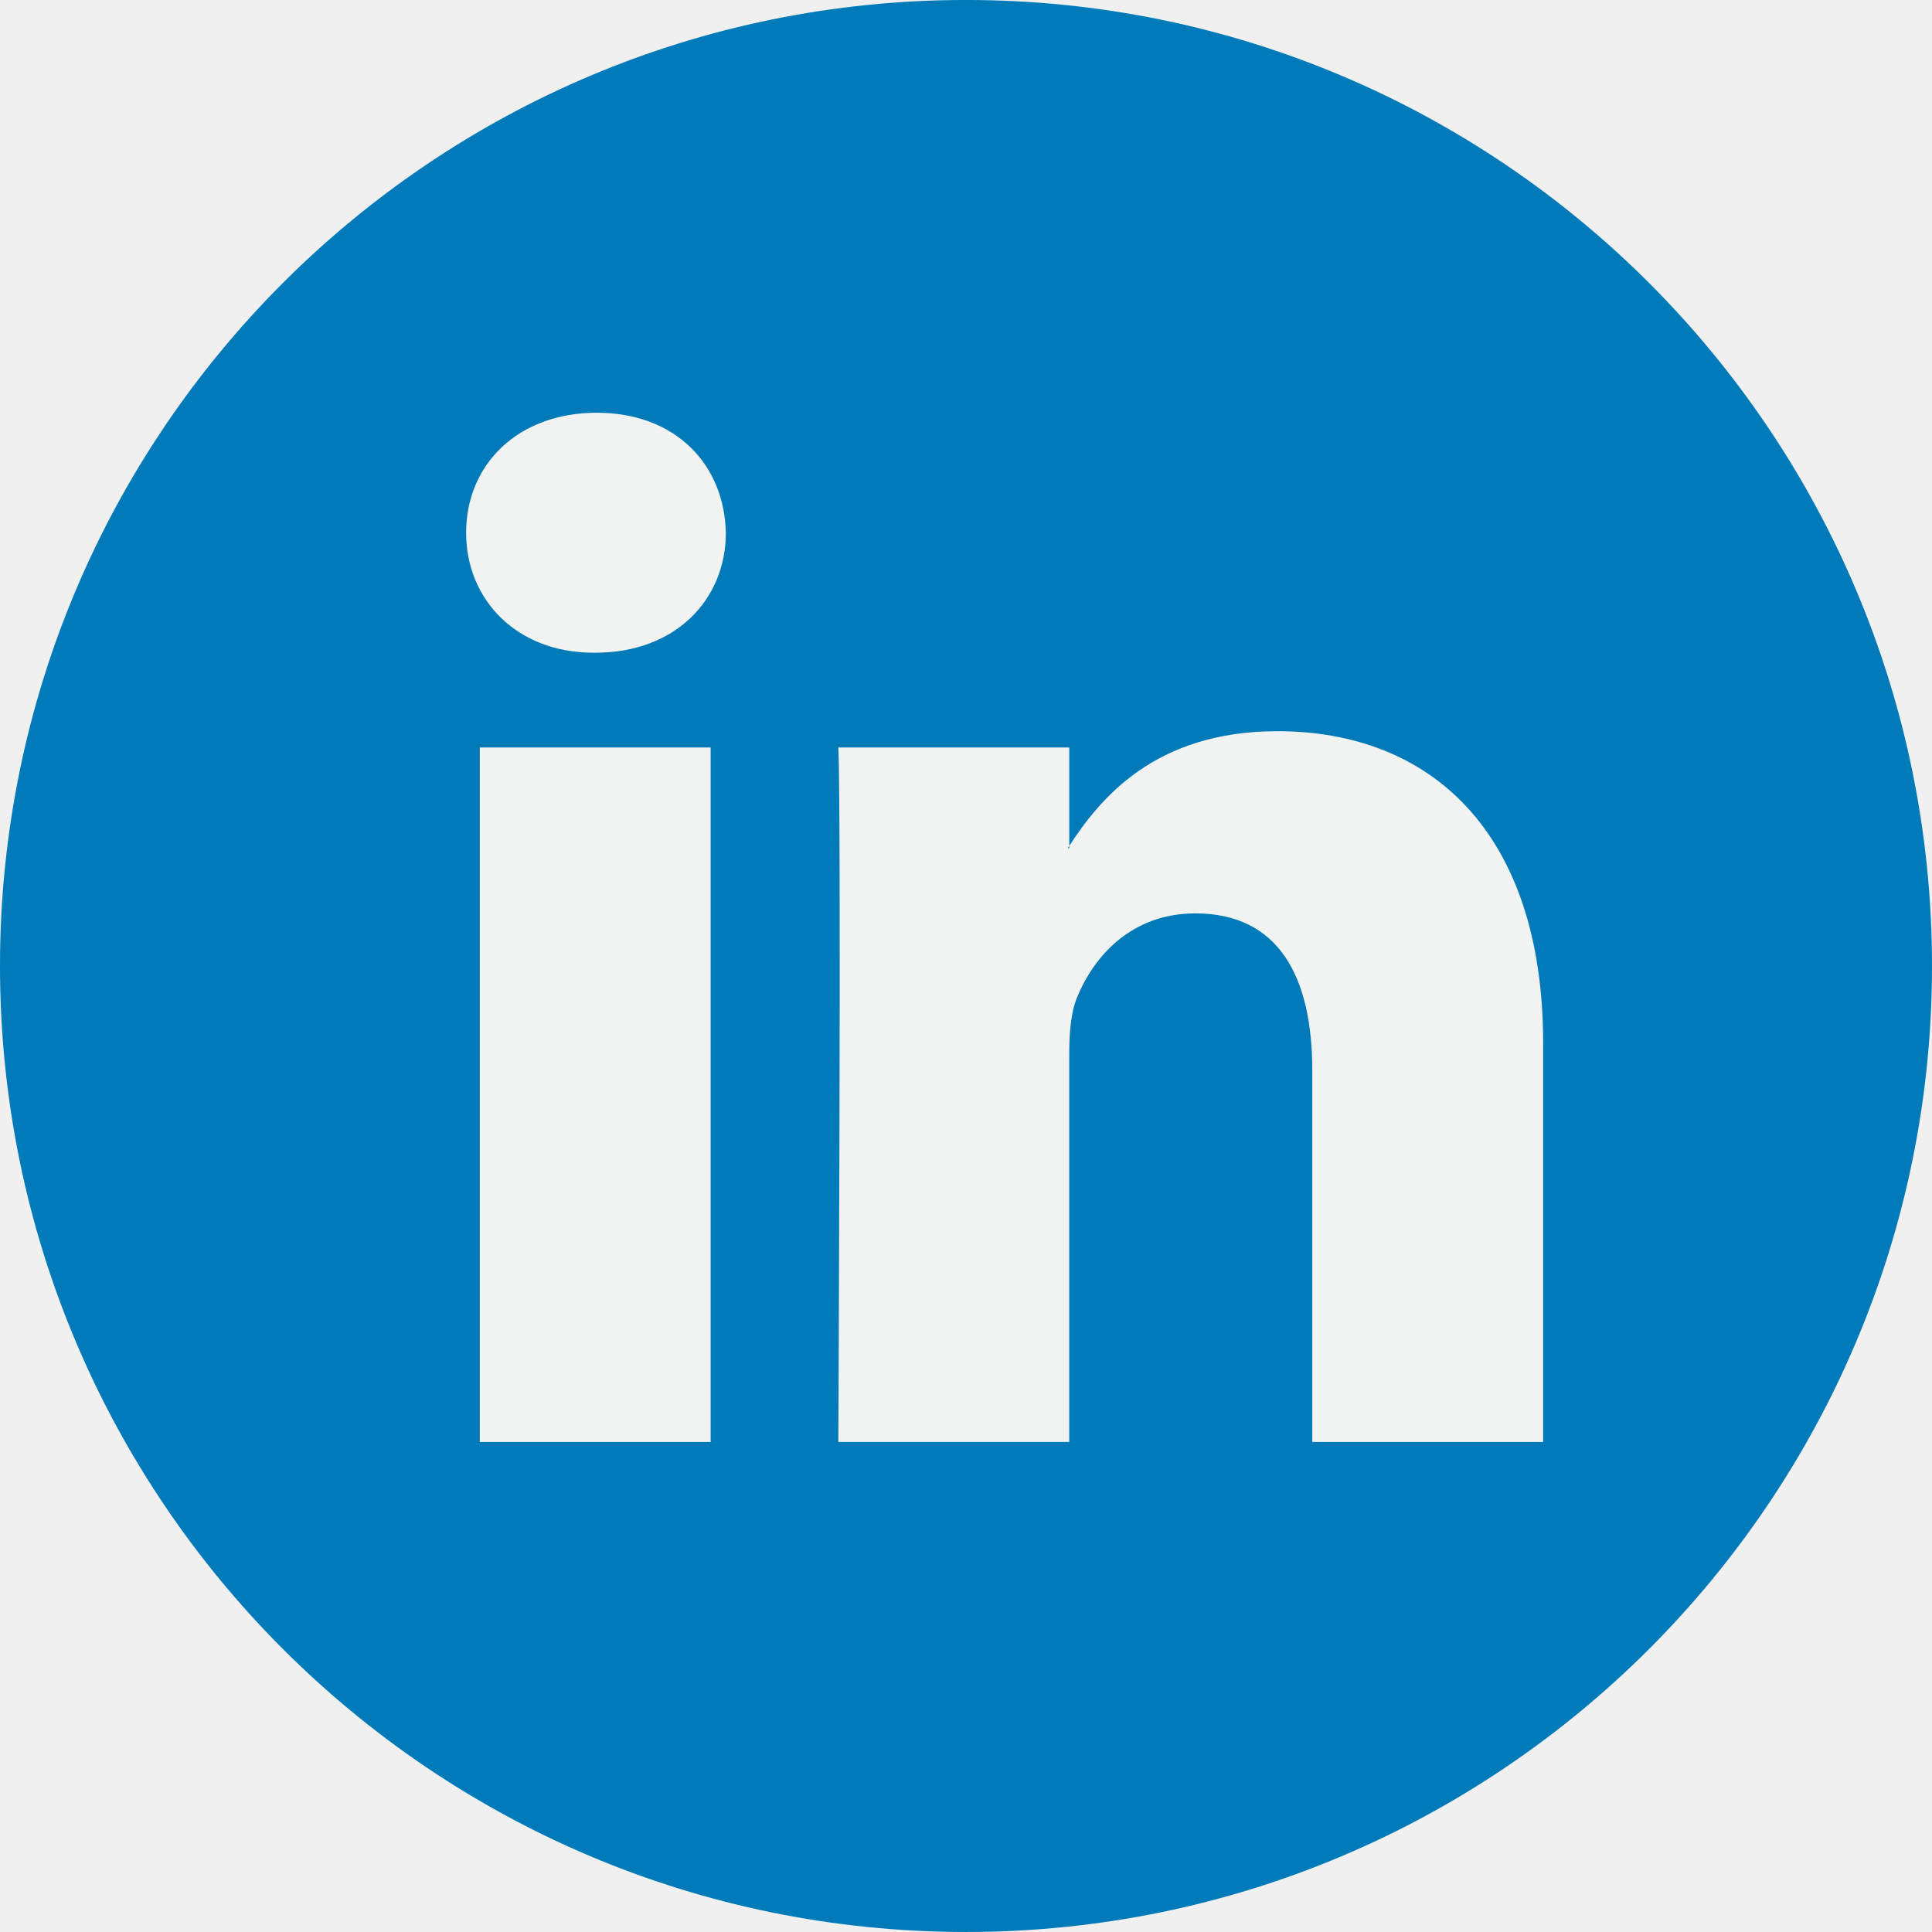
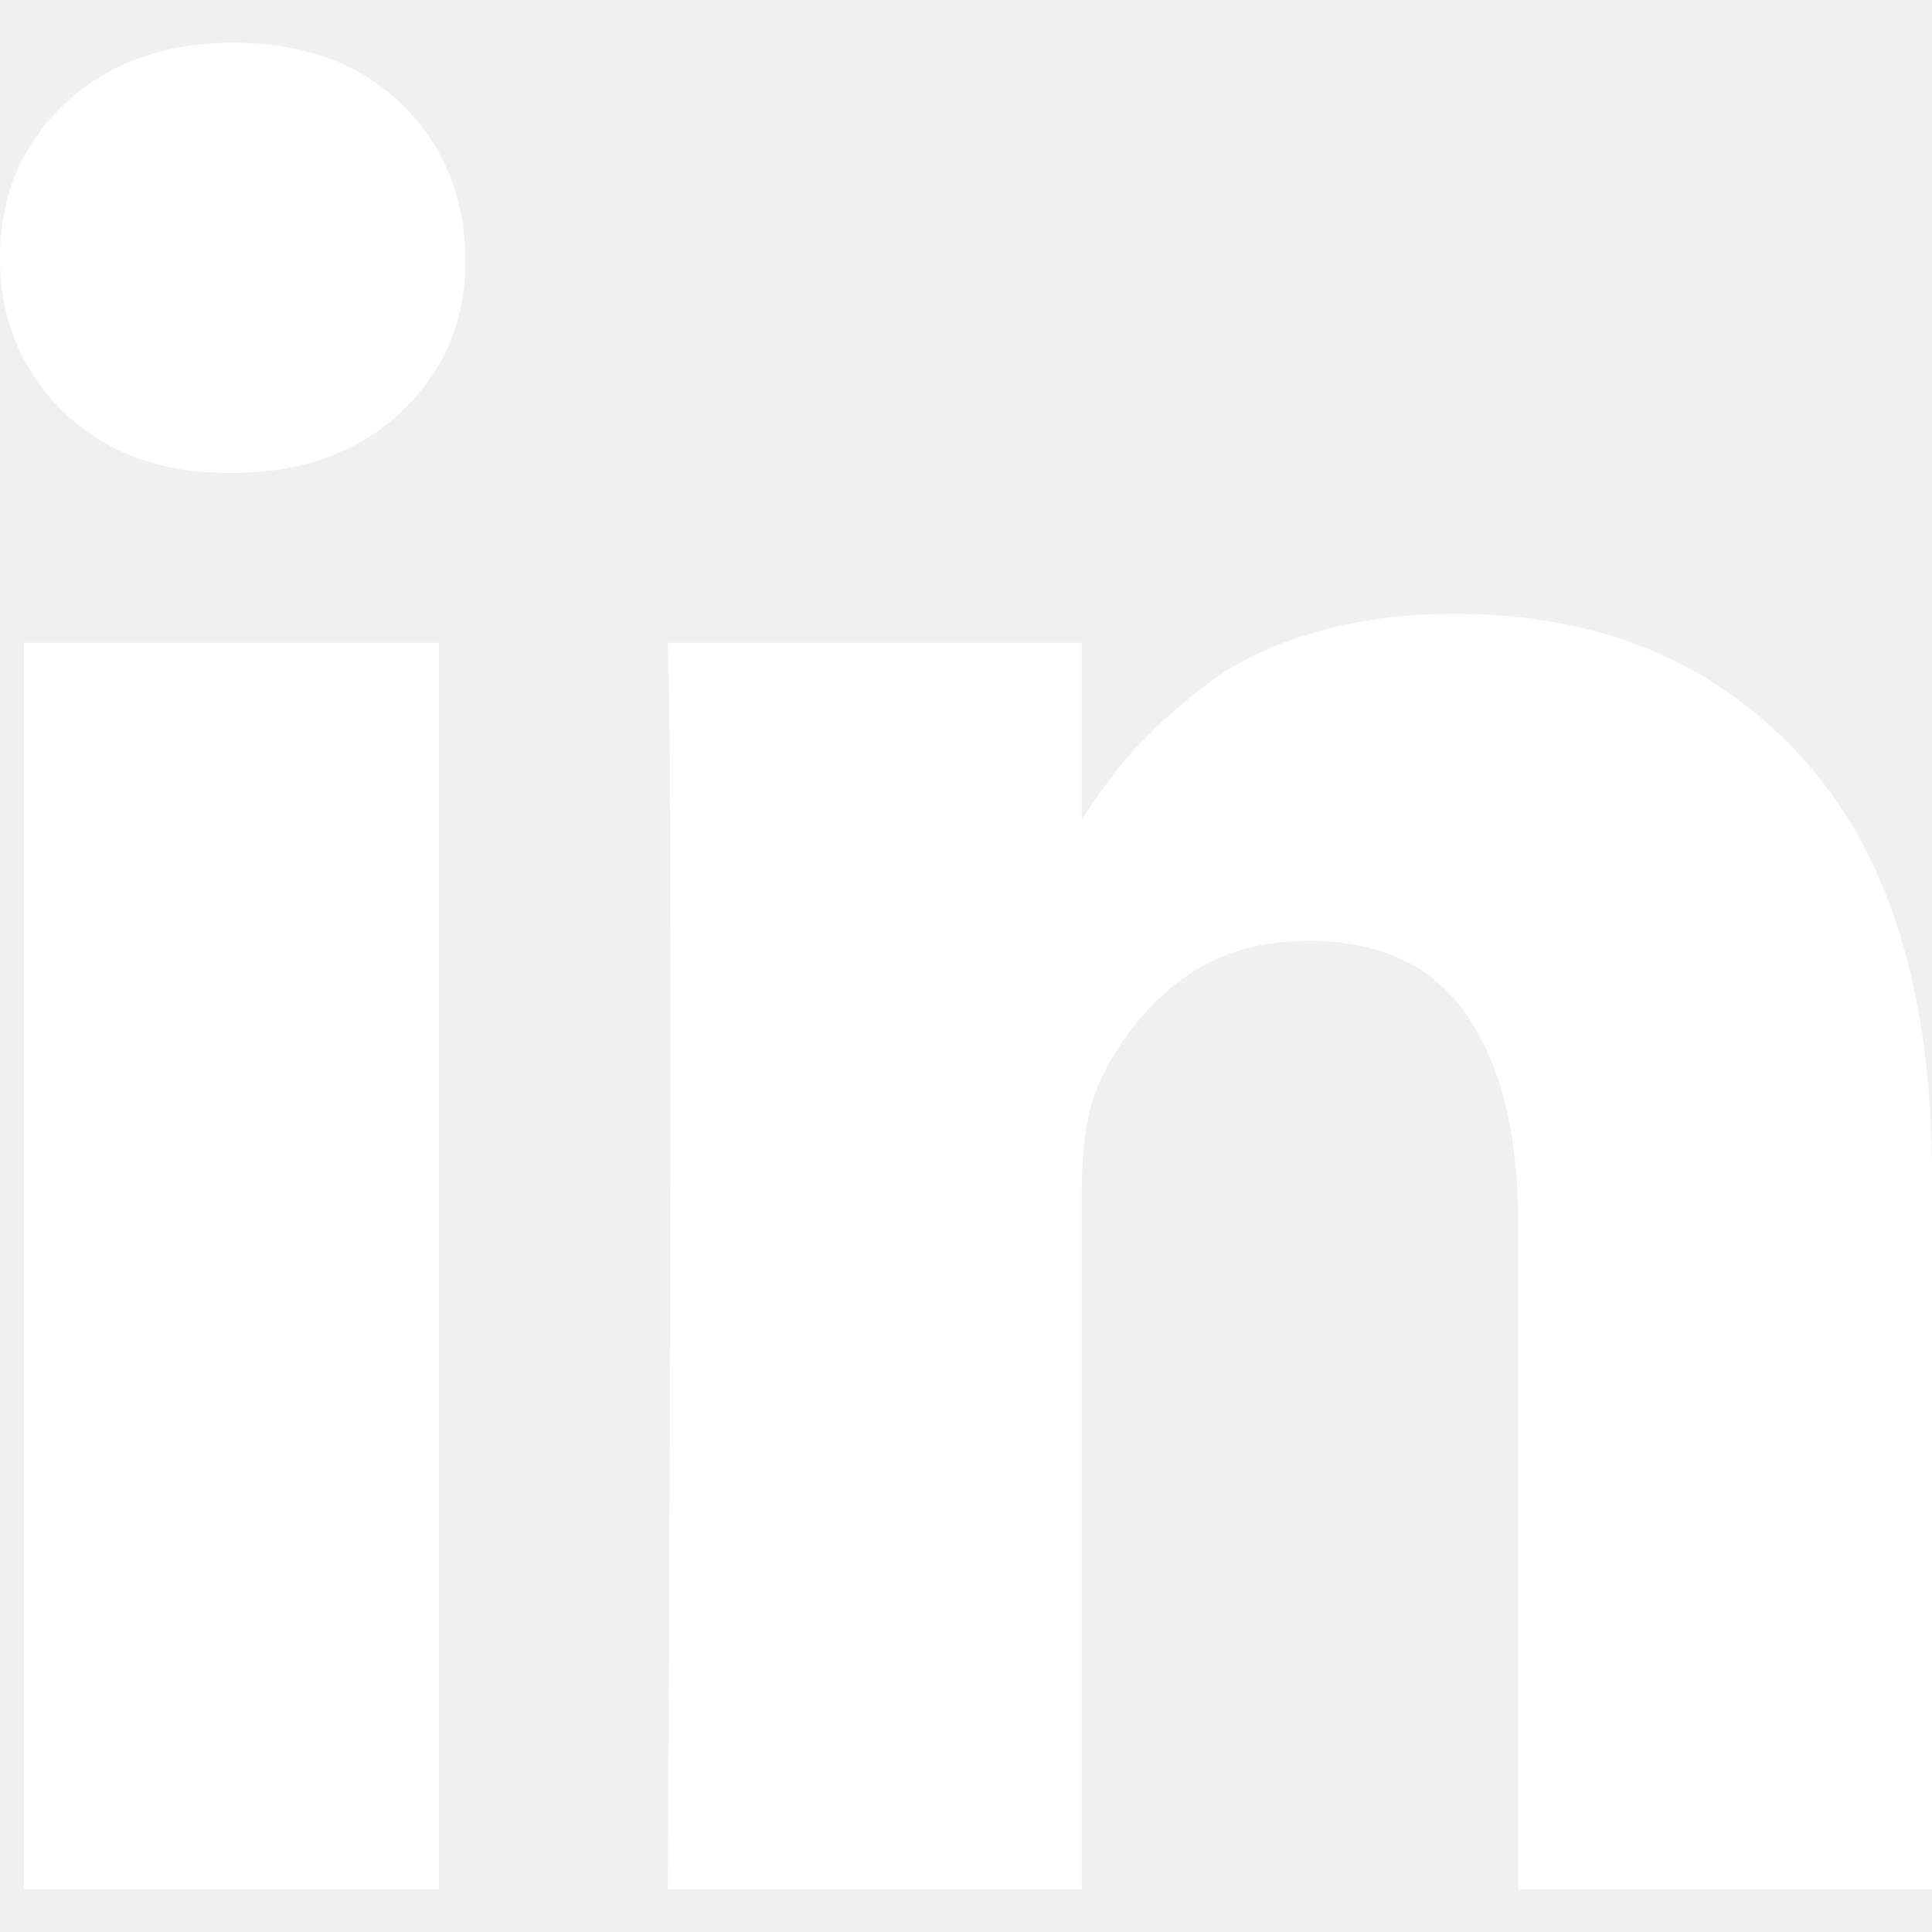
- <svg xmlns="http://www.w3.org/2000/svg" version="1.1" id="Capa_1" x="0px" y="0px" viewBox="0 0 112.196 112.196" style="enable-background:new 0 0 112.196 112.196;" xml:space="preserve" width="32px" height="32px">
+ <svg xmlns="http://www.w3.org/2000/svg" version="1.1" id="Capa_1" x="0px" y="0px" width="438.536px" height="438.535px" viewBox="0 0 438.536 438.535" style="enable-background:new 0 0 438.536 438.535;" xml:space="preserve">
  <g>
-     <circle style="fill:#007AB9;" cx="56.098" cy="56.097" r="56.098" />
    <g>
-       <path style="fill:#F1F2F2;" d="M89.616,60.611v23.128H76.207V62.161c0-5.418-1.936-9.118-6.791-9.118    c-3.705,0-5.906,2.491-6.878,4.903c-0.353,0.862-0.444,2.059-0.444,3.268v22.524H48.684c0,0,0.18-36.546,0-40.329h13.411v5.715    c-0.027,0.045-0.065,0.089-0.089,0.132h0.089v-0.132c1.782-2.742,4.96-6.662,12.085-6.662    C83.002,42.462,89.616,48.226,89.616,60.611L89.616,60.611z M34.656,23.969c-4.587,0-7.588,3.011-7.588,6.967    c0,3.872,2.914,6.97,7.412,6.97h0.087c4.677,0,7.585-3.098,7.585-6.97C42.063,26.98,39.244,23.969,34.656,23.969L34.656,23.969z     M27.865,83.739H41.27V43.409H27.865V83.739z" />
+       <rect style="fill:#fff;" x="5.424" y="145.895" width="94.216" height="282.932" />
+       <path style="fill:#fff;" d="M408.842,171.739c-19.791-21.604-45.967-32.408-78.512-32.408c-11.991,0-22.891,1.475-32.695,4.427    c-9.801,2.95-18.079,7.089-24.838,12.419c-6.755,5.33-12.135,10.278-16.129,14.844c-3.798,4.337-7.512,9.389-11.136,15.104    v-40.232h-93.935l0.288,13.706c0.193,9.139,0.288,37.307,0.288,84.508c0,47.205-0.19,108.777-0.572,184.722h93.931V270.942    c0-9.705,1.041-17.412,3.139-23.127c4-9.712,10.037-17.843,18.131-24.407c8.093-6.572,18.13-9.855,30.125-9.855    c16.364,0,28.407,5.662,36.117,16.987c7.707,11.324,11.561,26.98,11.561,46.966V428.82h93.931V266.664    C438.529,224.976,428.639,193.336,408.842,171.739z" />
+       <path style="fill:#fff;" d="M53.103,9.708c-15.796,0-28.595,4.619-38.4,13.848C4.899,32.787,0,44.441,0,58.529c0,13.891,4.758,25.505,14.275,34.829    c9.514,9.325,22.078,13.99,37.685,13.99h0.571c15.99,0,28.887-4.661,38.688-13.99c9.801-9.324,14.606-20.934,14.417-34.829    c-0.19-14.087-5.047-25.742-14.561-34.973C81.562,14.323,68.9,9.708,53.103,9.708z" />
    </g>
  </g>
  <g>
</g>
  <g>
</g>
  <g>
</g>
  <g>
</g>
  <g>
</g>
  <g>
</g>
  <g>
</g>
  <g>
</g>
  <g>
</g>
  <g>
</g>
  <g>
</g>
  <g>
</g>
  <g>
</g>
  <g>
</g>
  <g>
</g>
</svg>
